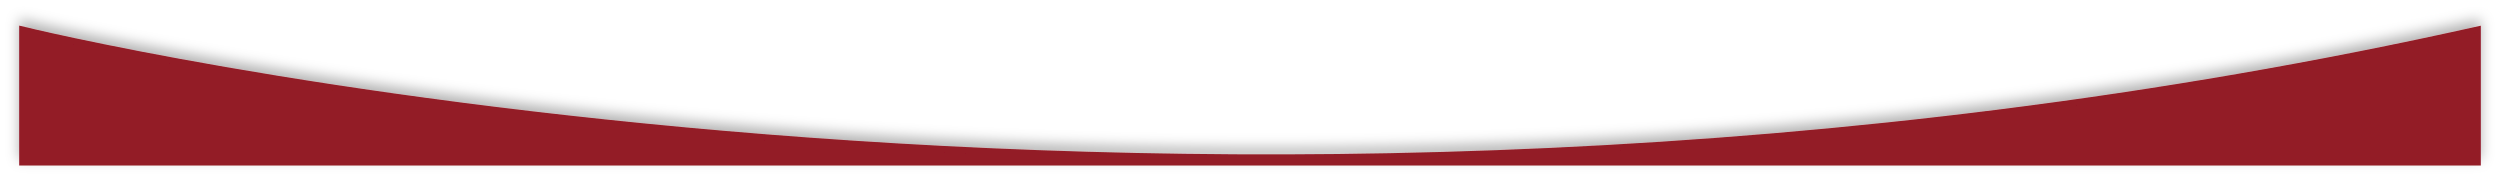
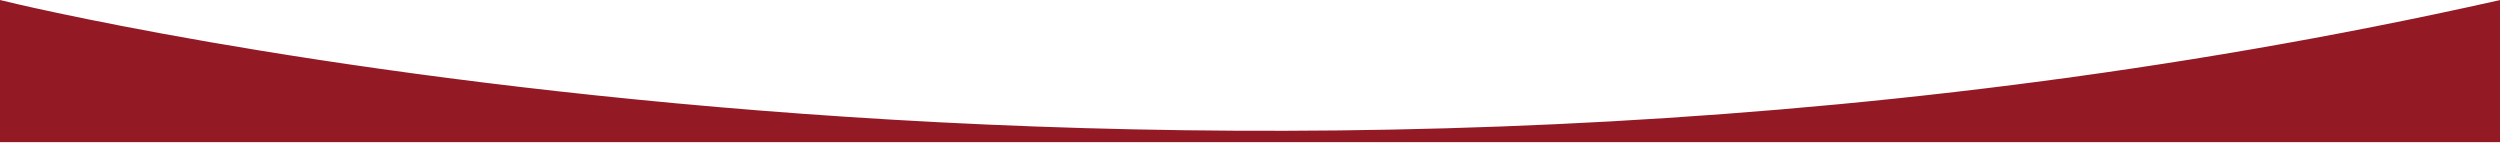
- <svg xmlns="http://www.w3.org/2000/svg" width="1953.761" height="139.361" viewBox="0 0 1953.761 139.361">
+ <svg xmlns="http://www.w3.org/2000/svg" width="1923.761" height="109.361" viewBox="0 0 1923.761 109.361">
  <defs>
-     <filter id="Path_7" x="0" y="0" width="1953.761" height="139.361" filterUnits="userSpaceOnUse">
-       <feOffset dy="-5" input="SourceAlpha" />
-       <feGaussianBlur stdDeviation="5" result="blur" />
-       <feFlood flood-opacity="0.302" />
-       <feComposite operator="in" in2="blur" />
-       <feComposite in="SourceGraphic" />
-     </filter>
+     <style>.a{fill:#931a25;stroke:#931a25;stroke-width:5px;}</style>
  </defs>
-   <g transform="matrix(1, 0, 0, 1, 0, 0)" filter="url(#Path_7)">
-     <path id="Path_7-2" data-name="Path 7" d="M-2689.239,6887.5c-1006.337,224.941-1918.761,0-1918.761,0v103.67h1918.761Z" transform="translate(4625.5 -6864.31)" fill="#931a25" stroke="#931a25" stroke-width="5" />
-   </g>
+   <path class="a" d="M-2689.239,6887.5c-1006.337,224.941-1918.761,0-1918.761,0v103.67h1918.761Z" transform="translate(4610.5 -6884.309)" />
</svg>
